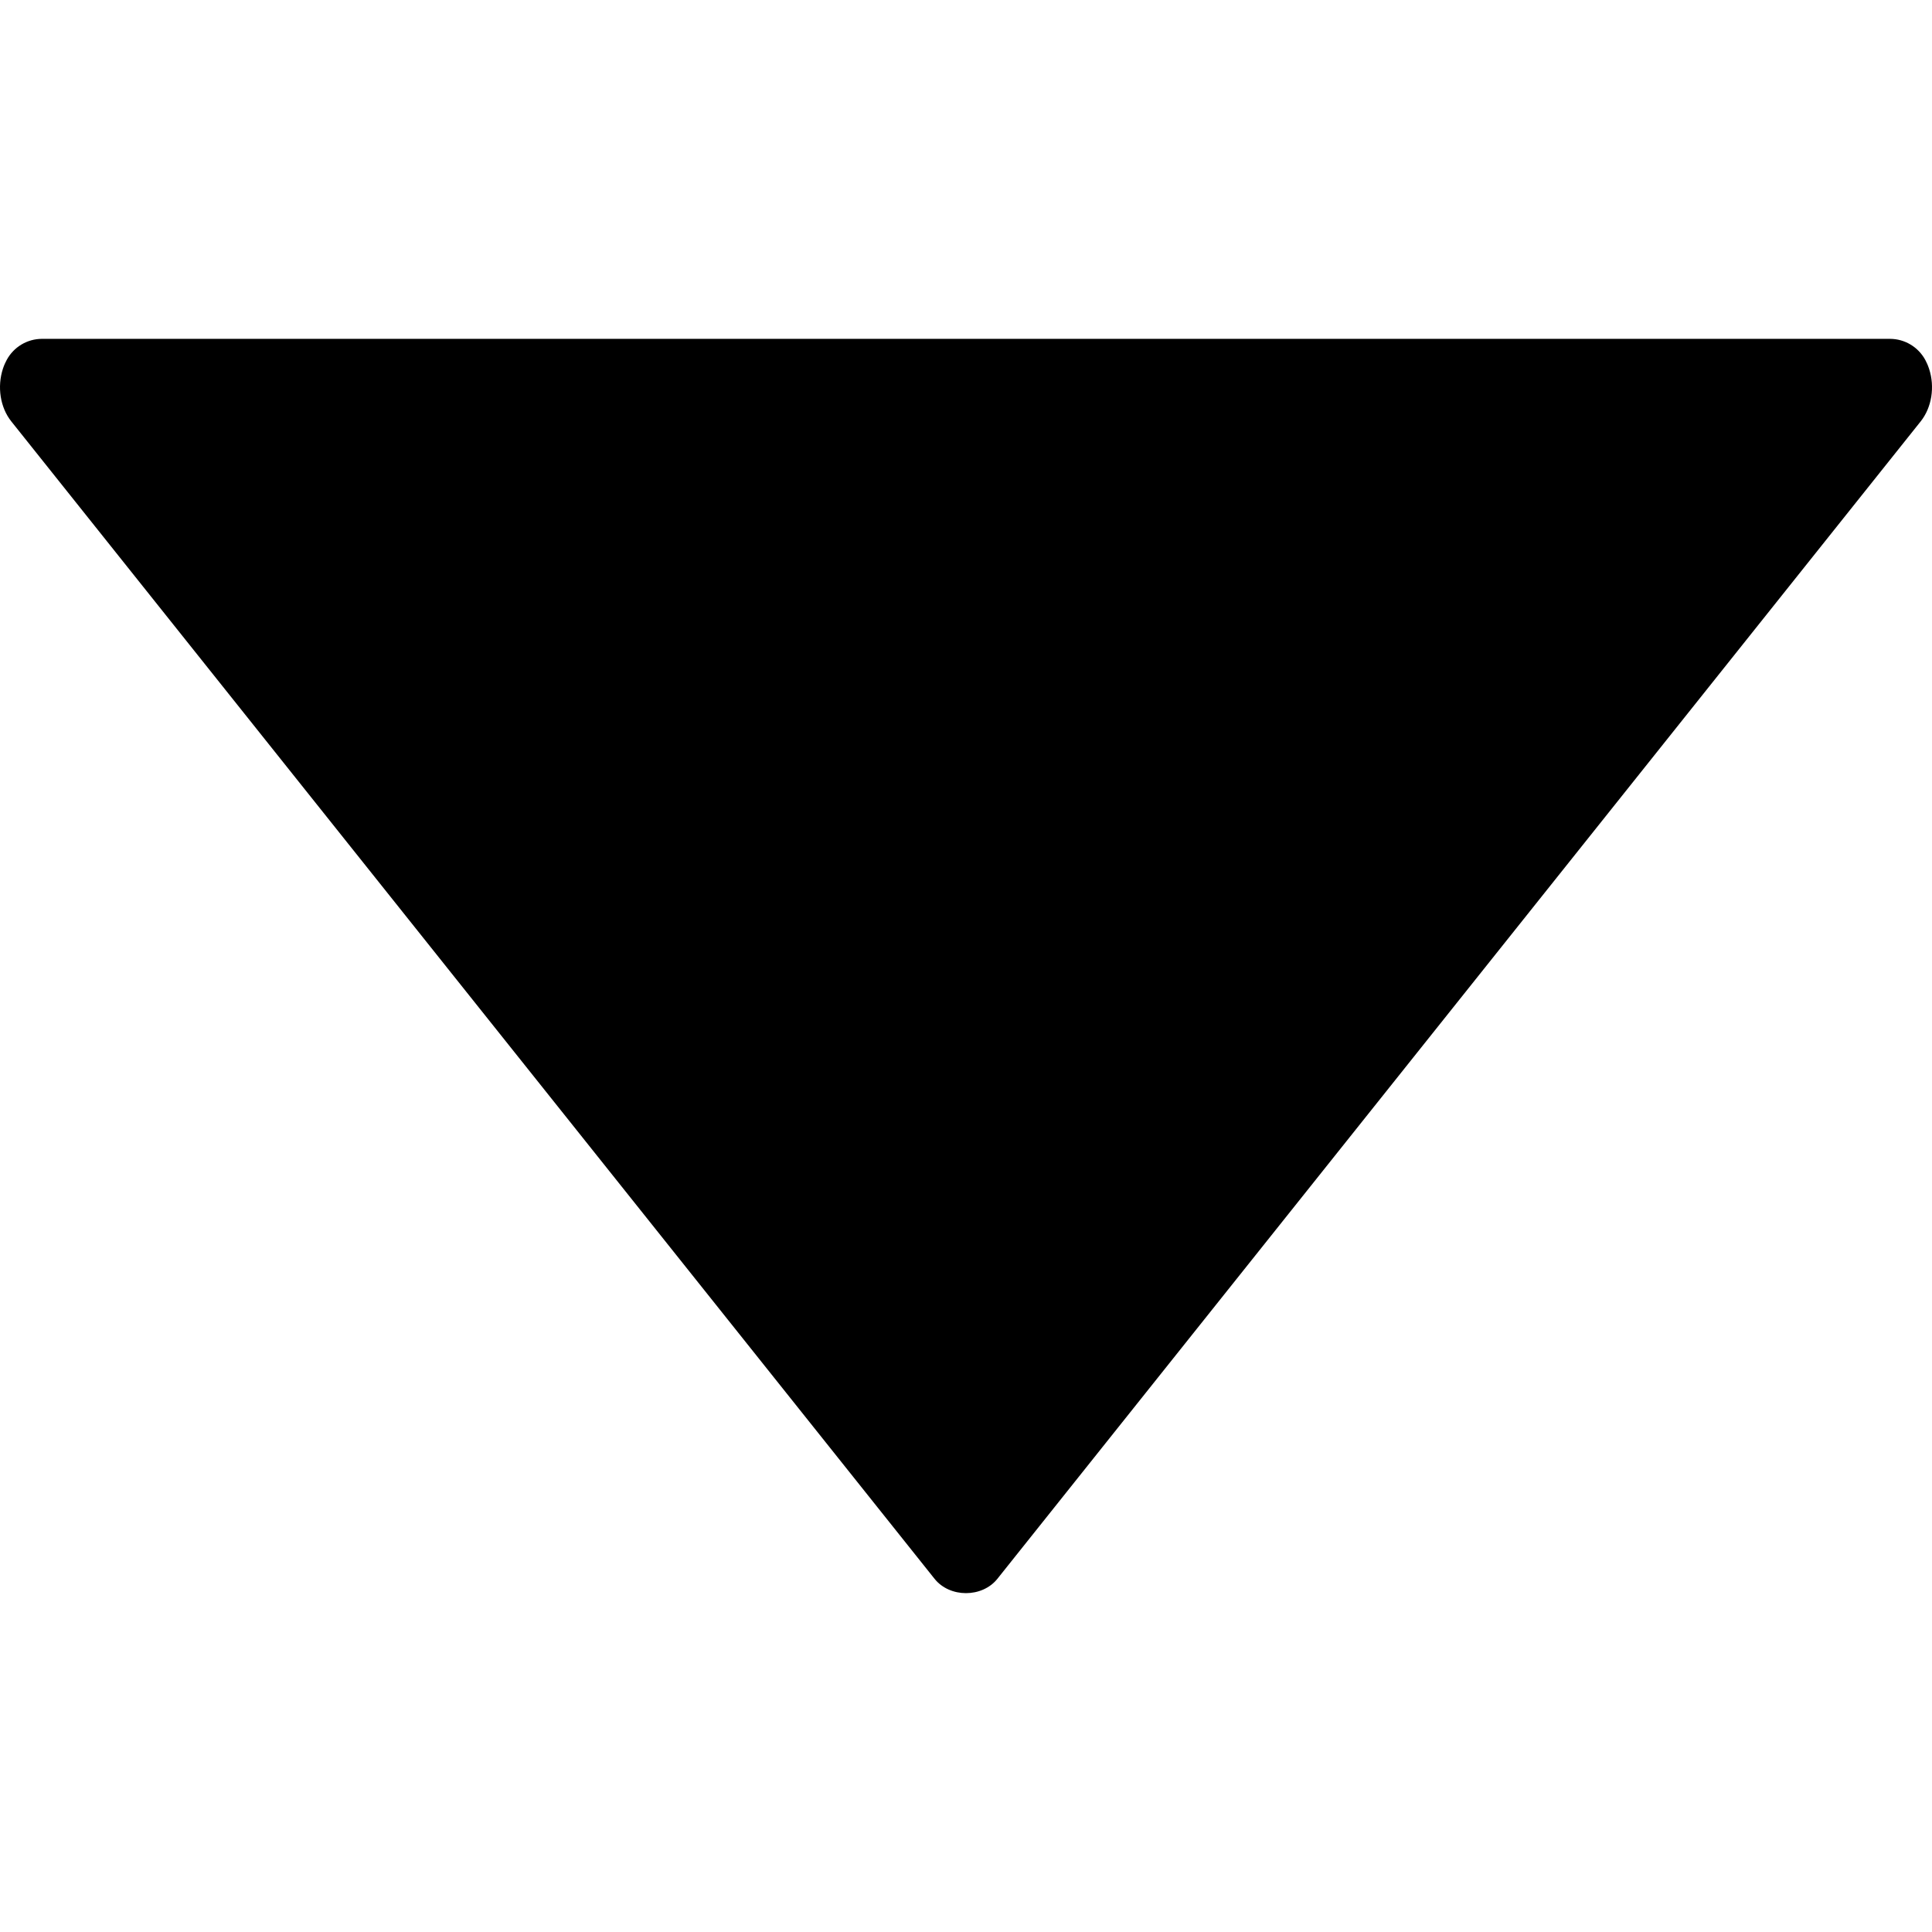
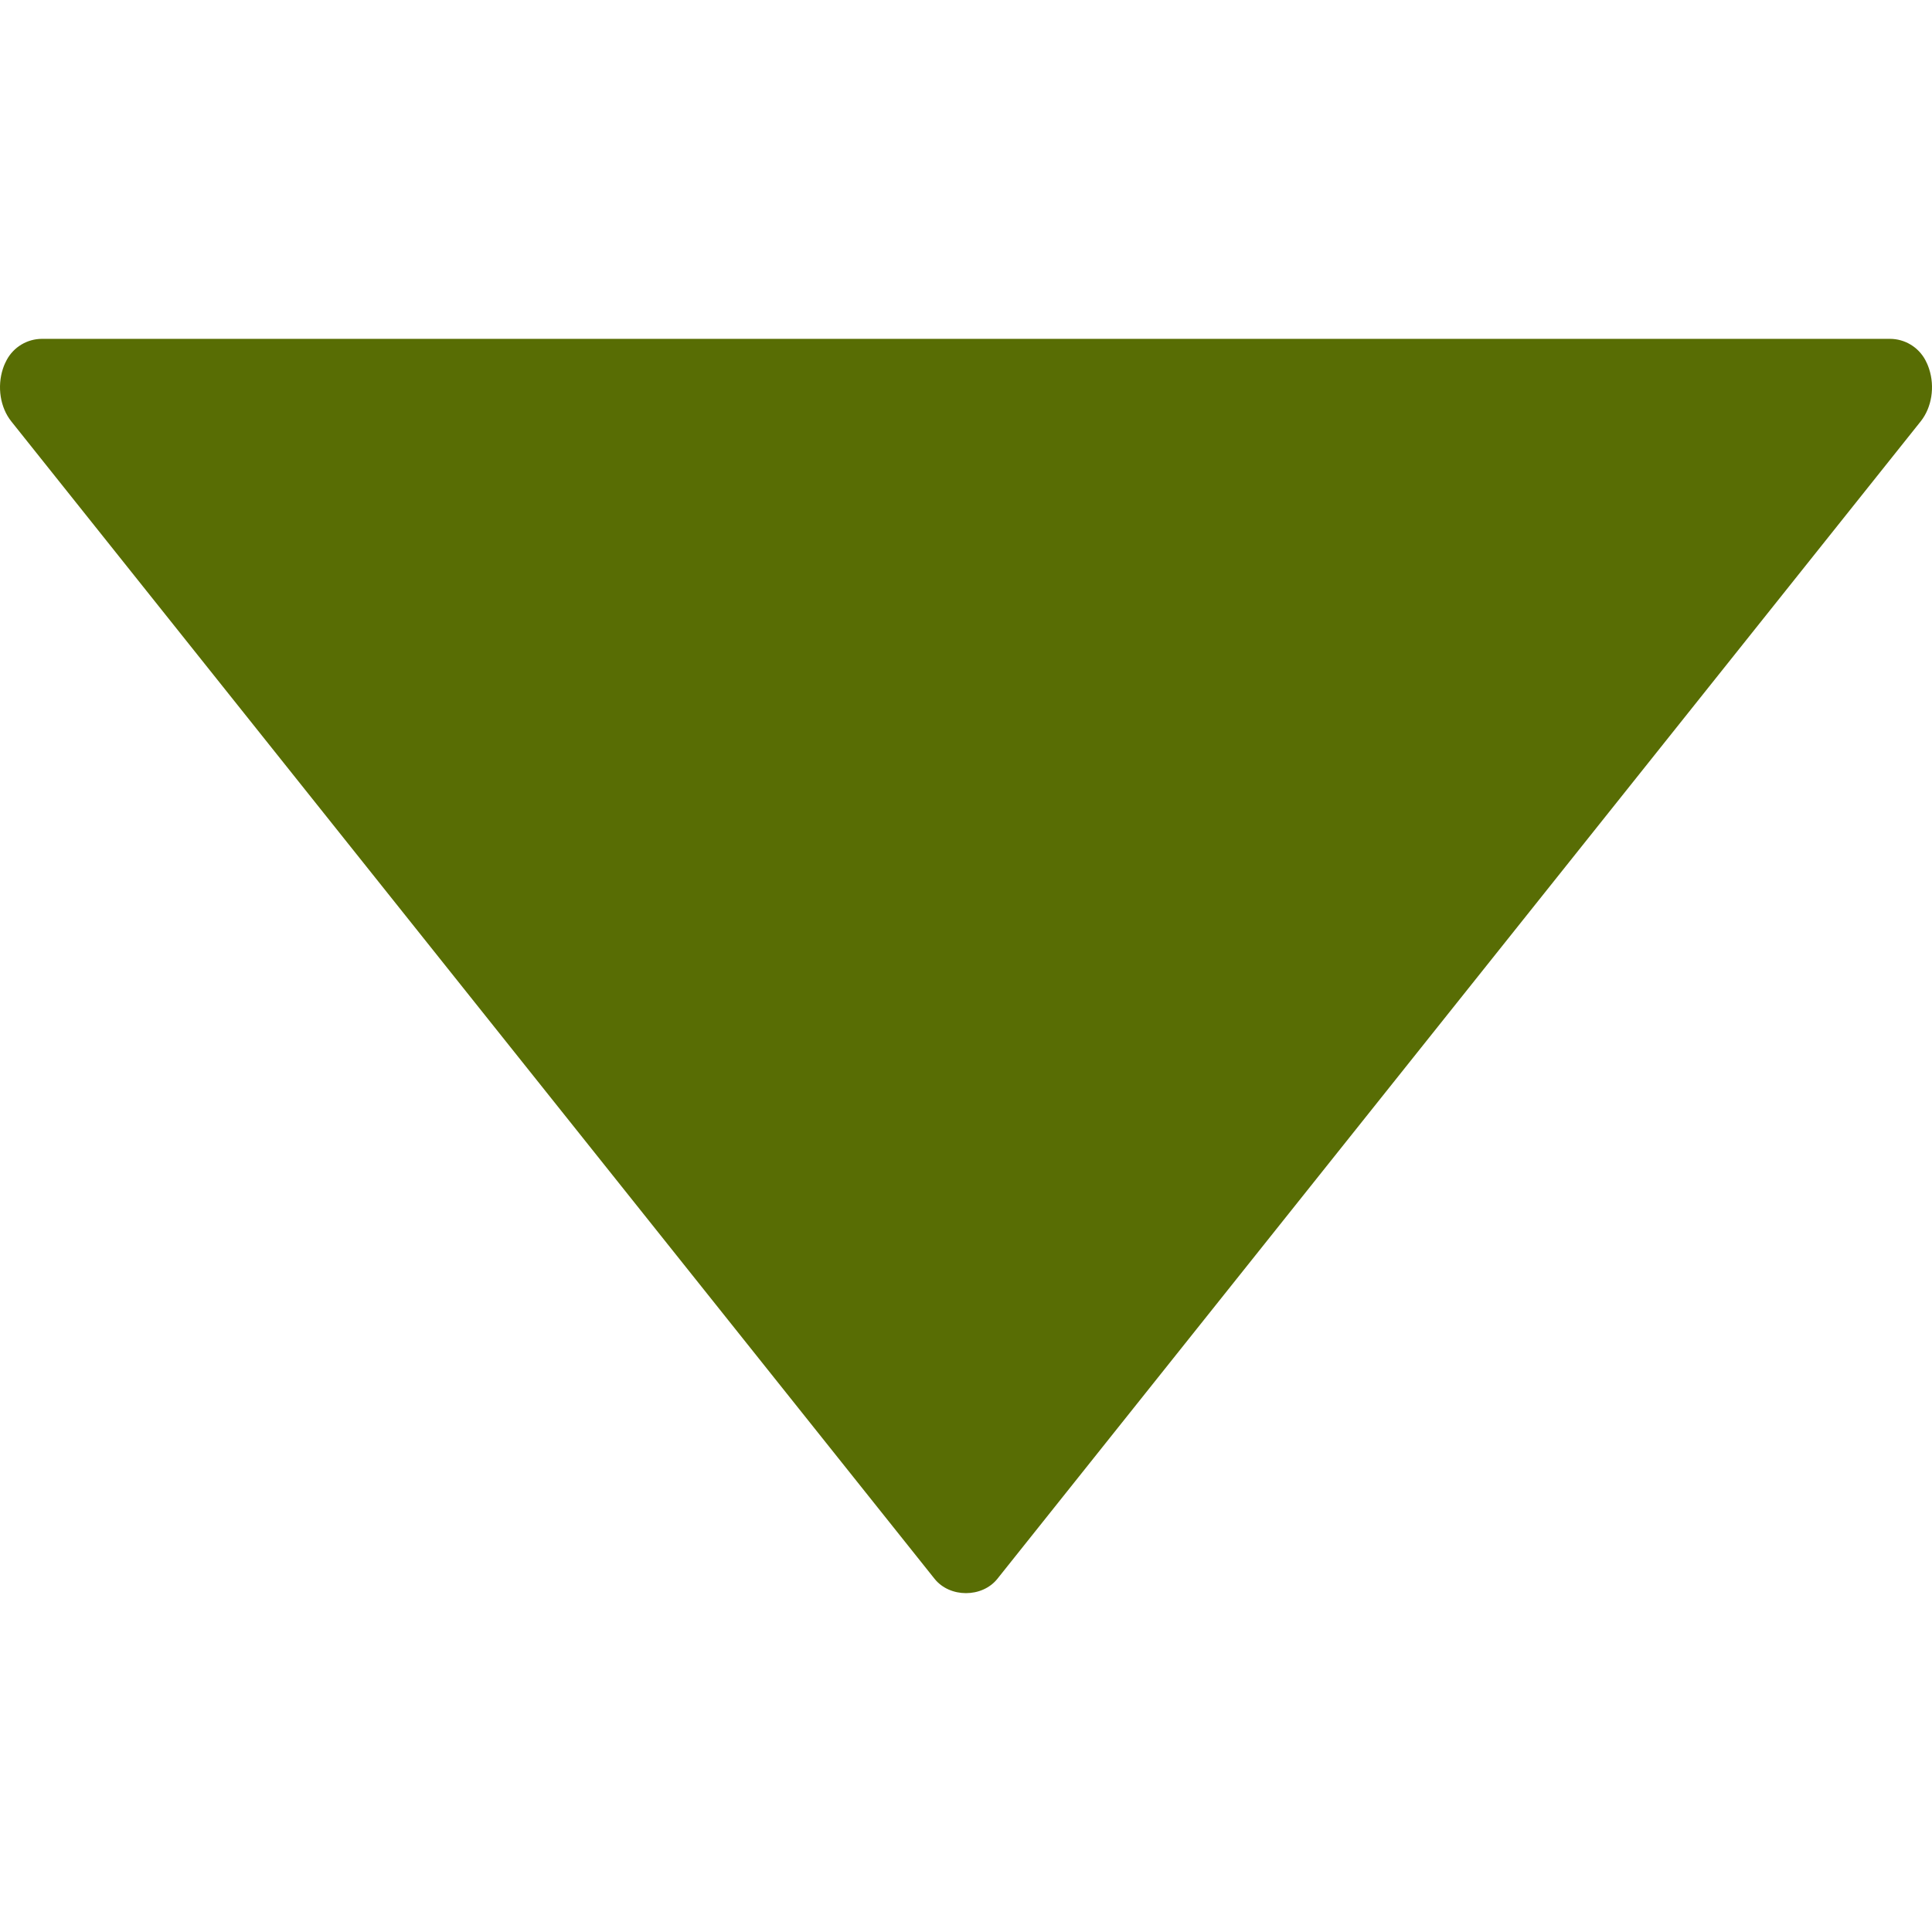
- <svg xmlns="http://www.w3.org/2000/svg" fill="#000000" version="1.1" id="Capa_1" width="800px" height="800px" viewBox="0 0 96.154 96.154" xml:space="preserve">
+ <svg xmlns="http://www.w3.org/2000/svg" fill="#586d04" version="1.1" id="Capa_1" width="800px" height="800px" viewBox="0 0 96.154 96.154" xml:space="preserve">
  <g>
    <path d="M0.561,20.971l45.951,57.605c0.76,0.951,2.367,0.951,3.127,0l45.956-57.609c0.547-0.689,0.709-1.716,0.414-2.61   c-0.061-0.187-0.129-0.33-0.186-0.437c-0.351-0.65-1.025-1.056-1.765-1.056H2.093c-0.736,0-1.414,0.405-1.762,1.056   c-0.059,0.109-0.127,0.253-0.184,0.426C-0.15,19.251,0.011,20.28,0.561,20.971z" />
  </g>
</svg>
